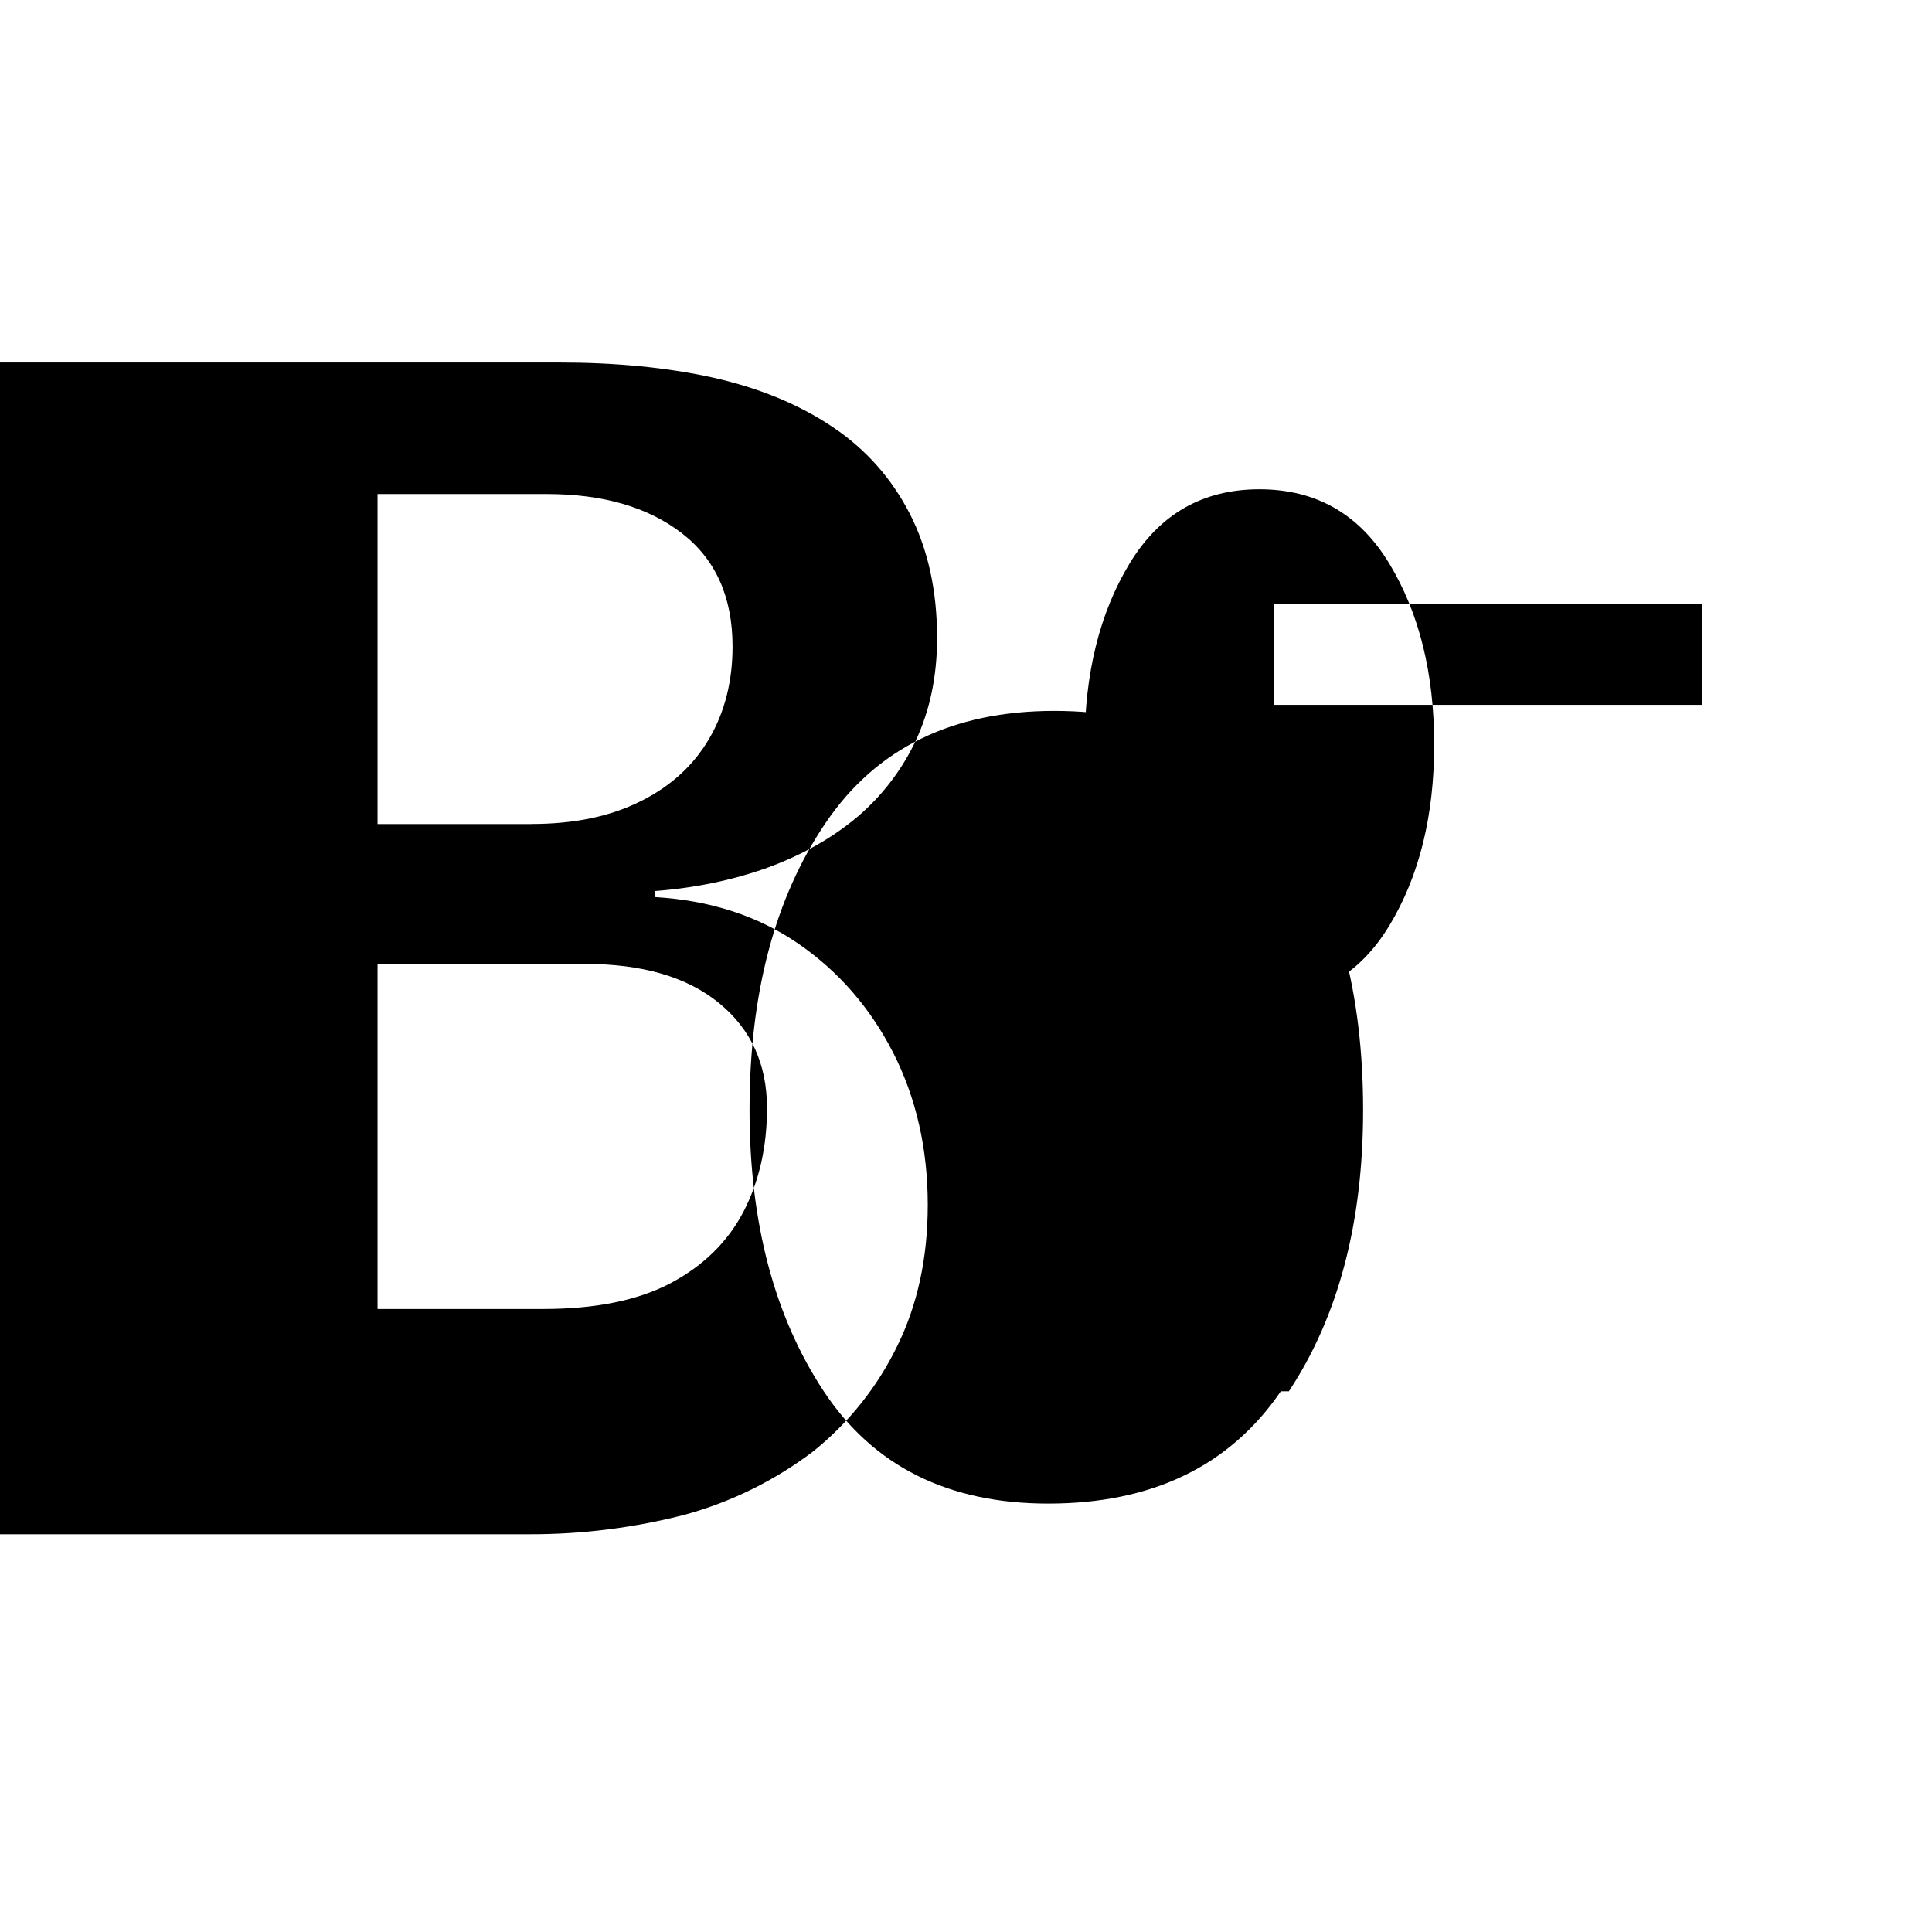
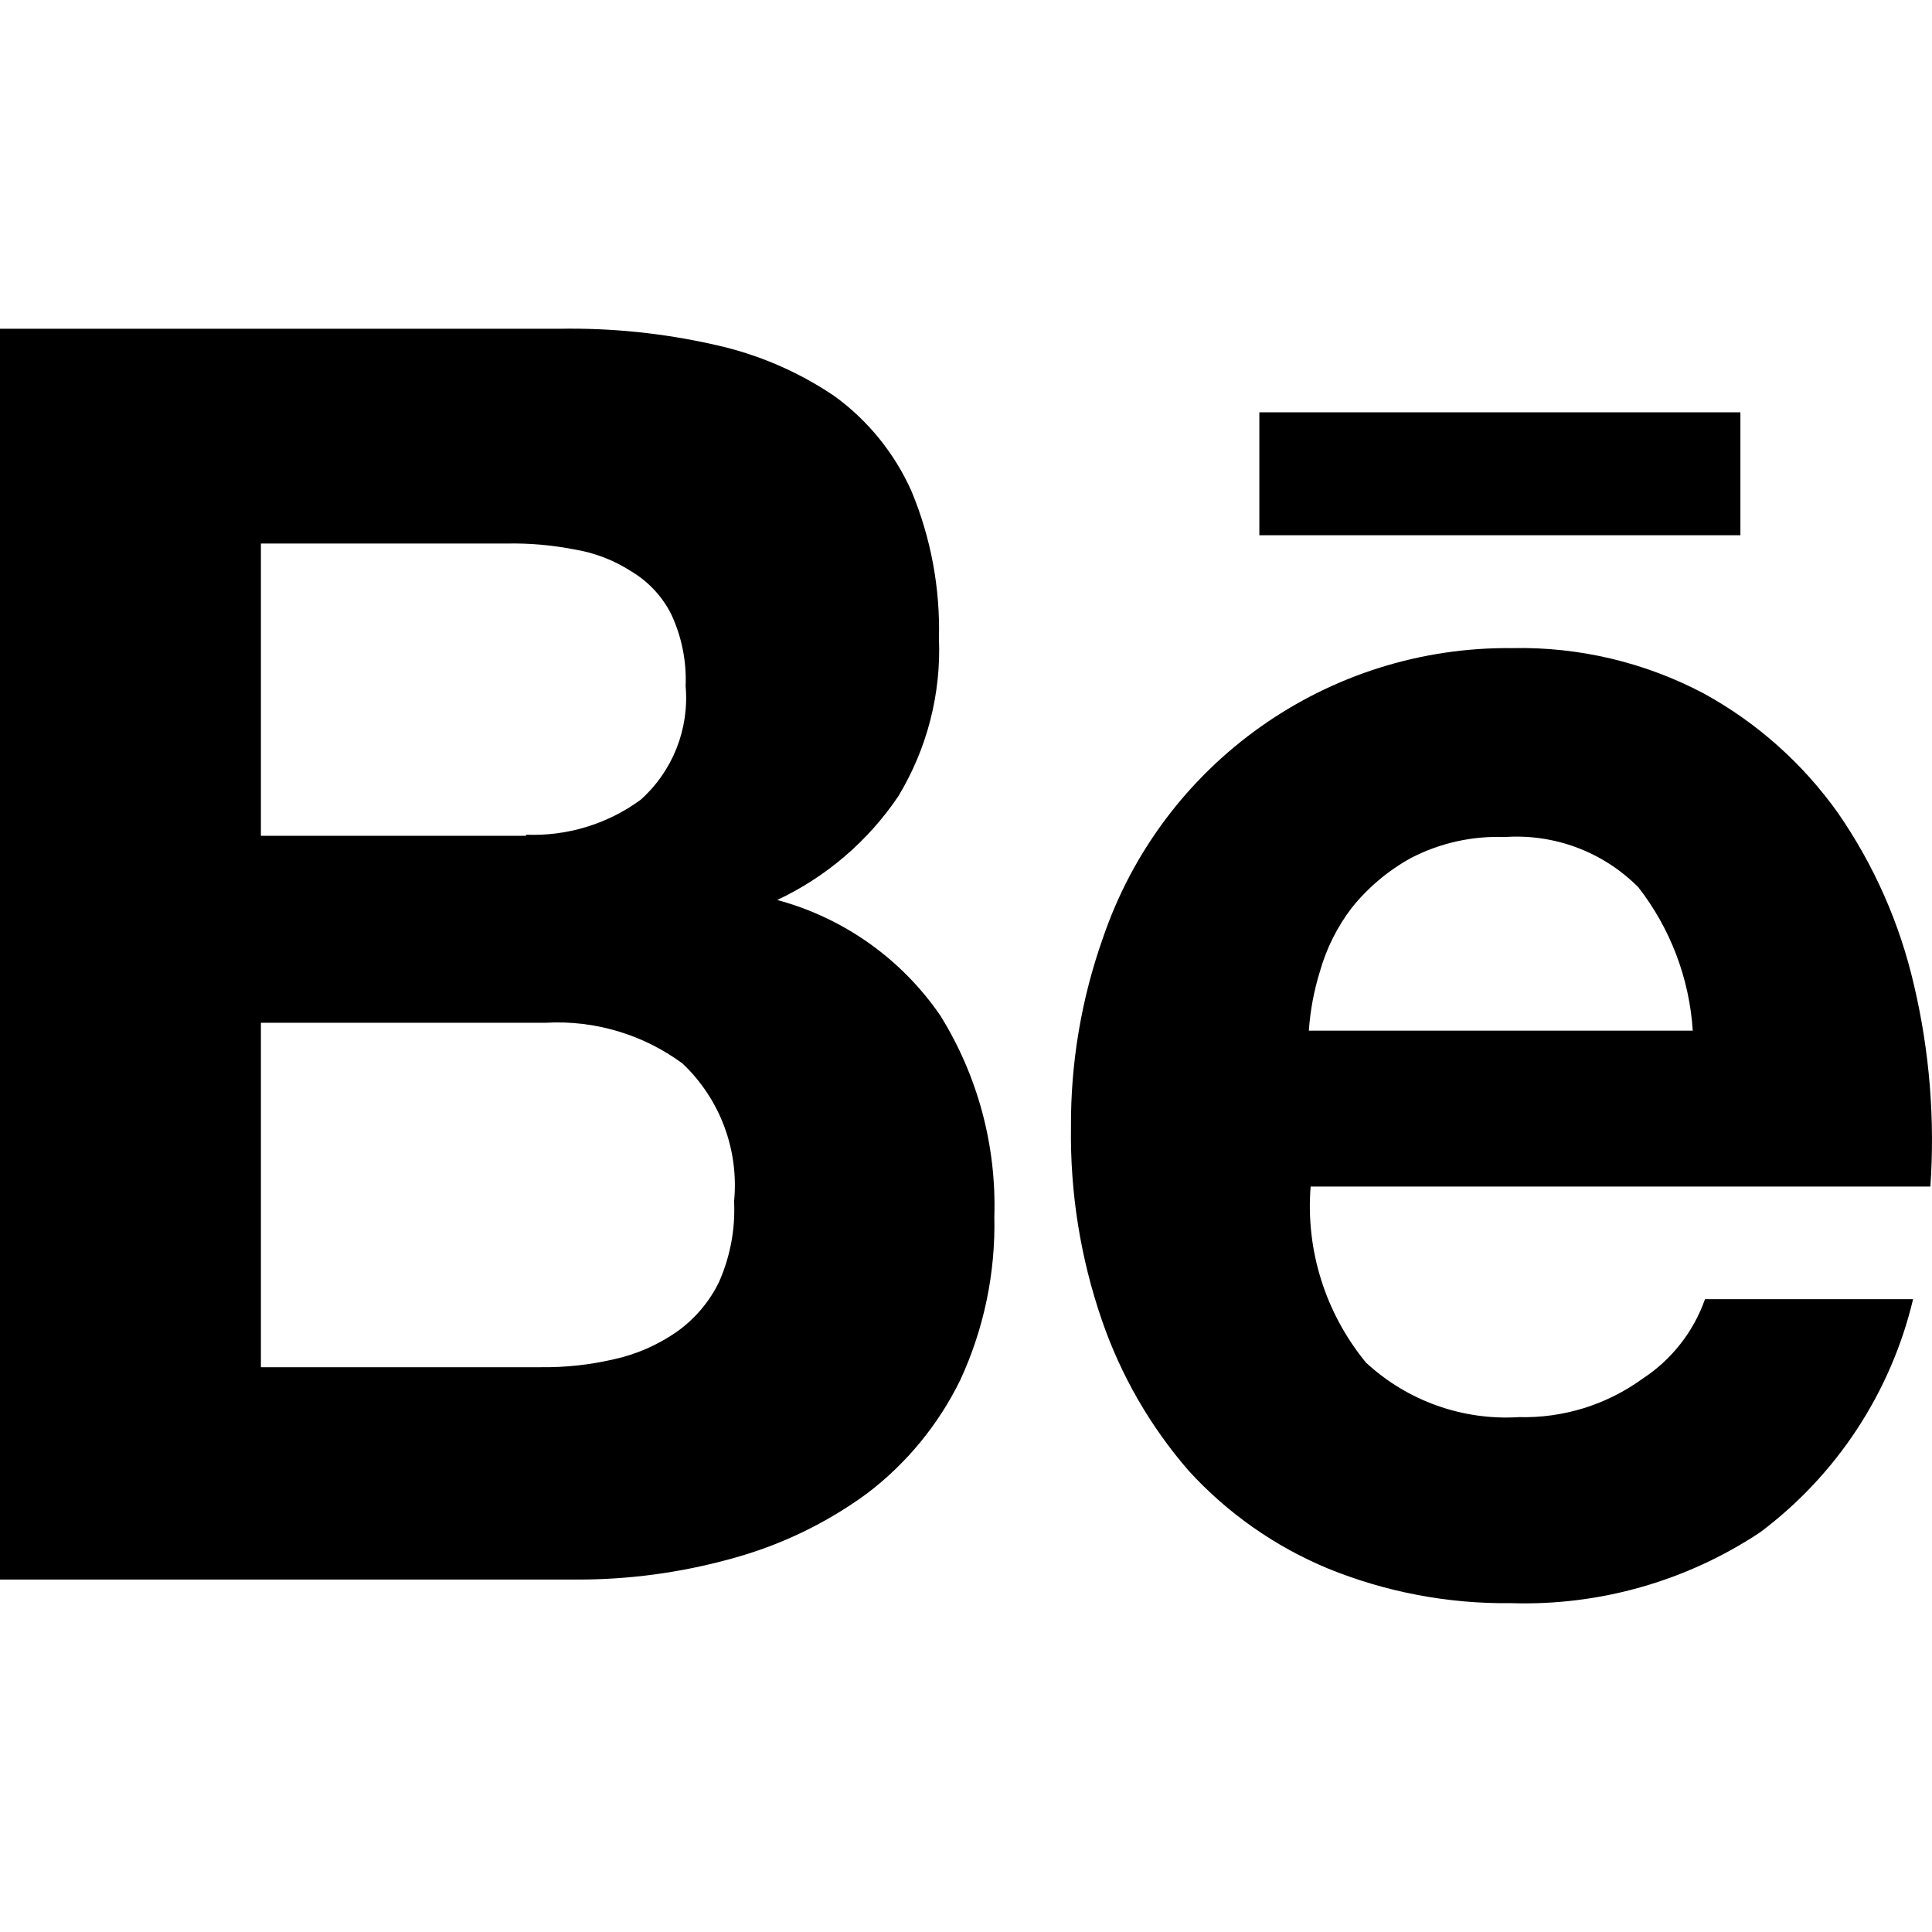
<svg xmlns="http://www.w3.org/2000/svg" role="img" viewBox="0 0 24 24">
-   <path fill="currentColor" d="M6.938 4.503c.702 0 1.34.06 1.92.188.577.13 1.07.334 1.485.613.414.278.733.638.96 1.08.225.44.338.955.338 1.542 0 .47-.088.892-.262 1.268a2.834 2.834 0 0 1-.738.962c-.315.262-.687.47-1.113.625-.427.152-.892.25-1.393.288v.075c.683.04 1.277.232 1.777.575.502.344.896.797 1.183 1.357.286.562.43 1.193.43 1.892 0 .657-.127 1.242-.38 1.755a3.814 3.814 0 0 1-1.045 1.308 4.68 4.68 0 0 1-1.585.783 7.633 7.633 0 0 1-1.938.245H0V4.503h6.938zm-.337 5.733c.527 0 .977-.093 1.352-.28.375-.185.66-.445.855-.777.195-.332.292-.715.292-1.148 0-.613-.21-1.083-.63-1.407-.42-.325-.98-.487-1.68-.487H4.69v4.1h1.91zm.142 6.025c.657 0 1.188-.108 1.595-.325.405-.217.705-.513.9-.888.193-.375.29-.803.29-1.282 0-.545-.198-.98-.595-1.305-.397-.325-.953-.487-1.668-.487H4.69v4.287h2.053zm9.083-8.758h5.32v1.253h-5.32V7.503zm.185 9.78c.615-.93.922-2.095.922-3.495 0-1.45-.317-2.637-.952-3.565-.635-.928-1.597-1.392-2.885-1.392-1.265 0-2.212.464-2.84 1.392-.63.928-.945 2.115-.945 3.565 0 1.4.308 2.565.922 3.495.615.93 1.545 1.395 2.788 1.395 1.288 0 2.255-.465 2.89-1.395zM17.258 11.5c.372-.615.558-1.365.558-2.25 0-.885-.186-1.635-.558-2.25-.372-.615-.91-.922-1.613-.922-.703 0-1.24.307-1.613.922-.372.615-.558 1.365-.558 2.25 0 .885.186 1.635.558 2.25.373.615.91.922 1.613.922.703 0 1.24-.307 1.613-.922z" />
+   <path fill="currentColor" d="M16.969 16.927a2.561 2.561 0 0 0 1.901.677 2.501 2.501 0 0 0 1.531-.475c.362-.235.636-.584.779-.99h2.585a5.091 5.091 0 0 1-1.9 2.896 5.292 5.292 0 0 1-3.091.88 5.839 5.839 0 0 1-2.284-.433 4.871 4.871 0 0 1-1.723-1.211 5.657 5.657 0 0 1-1.08-1.874 7.057 7.057 0 0 1-.383-2.393c-.005-.8.129-1.595.396-2.349a5.313 5.313 0 0 1 5.088-3.604 4.87 4.87 0 0 1 2.376.563c.661.362 1.231.87 1.668 1.485a6.2 6.2 0 0 1 .943 2.133c.194.821.263 1.666.205 2.508h-7.699c-.063.79.184 1.574.688 2.187ZM6.947 4.084a8.065 8.065 0 0 1 1.928.198 4.29 4.29 0 0 1 1.49.638c.418.303.748.711.958 1.182.241.579.357 1.203.341 1.83a3.506 3.506 0 0 1-.506 1.961 3.726 3.726 0 0 1-1.503 1.287 3.588 3.588 0 0 1 2.027 1.437c.464.747.697 1.615.67 2.494a4.593 4.593 0 0 1-.423 2.032 3.945 3.945 0 0 1-1.163 1.413 5.114 5.114 0 0 1-1.683.807 7.135 7.135 0 0 1-1.928.259H0V4.084h6.947Zm-.235 12.9c.308.004.616-.029.916-.099a2.18 2.18 0 0 0 .766-.332c.228-.158.411-.371.534-.619.142-.317.208-.663.191-1.009a2.08 2.08 0 0 0-.642-1.715 2.618 2.618 0 0 0-1.696-.505h-3.54v4.279h3.471Zm13.635-5.967a2.13 2.13 0 0 0-1.654-.619 2.336 2.336 0 0 0-1.163.259 2.474 2.474 0 0 0-.738.62 2.359 2.359 0 0 0-.396.792c-.074.239-.12.485-.137.734h4.769a3.239 3.239 0 0 0-.679-1.785l-.002-.001Zm-13.813-.648a2.254 2.254 0 0 0 1.423-.433c.399-.355.607-.88.56-1.413a1.916 1.916 0 0 0-.178-.891 1.298 1.298 0 0 0-.495-.533 1.851 1.851 0 0 0-.711-.274 3.966 3.966 0 0 0-.835-.073H3.241v3.631h3.293v-.014ZM21.62 5.122h-5.976v1.527h5.976V5.122Z" />
</svg>
